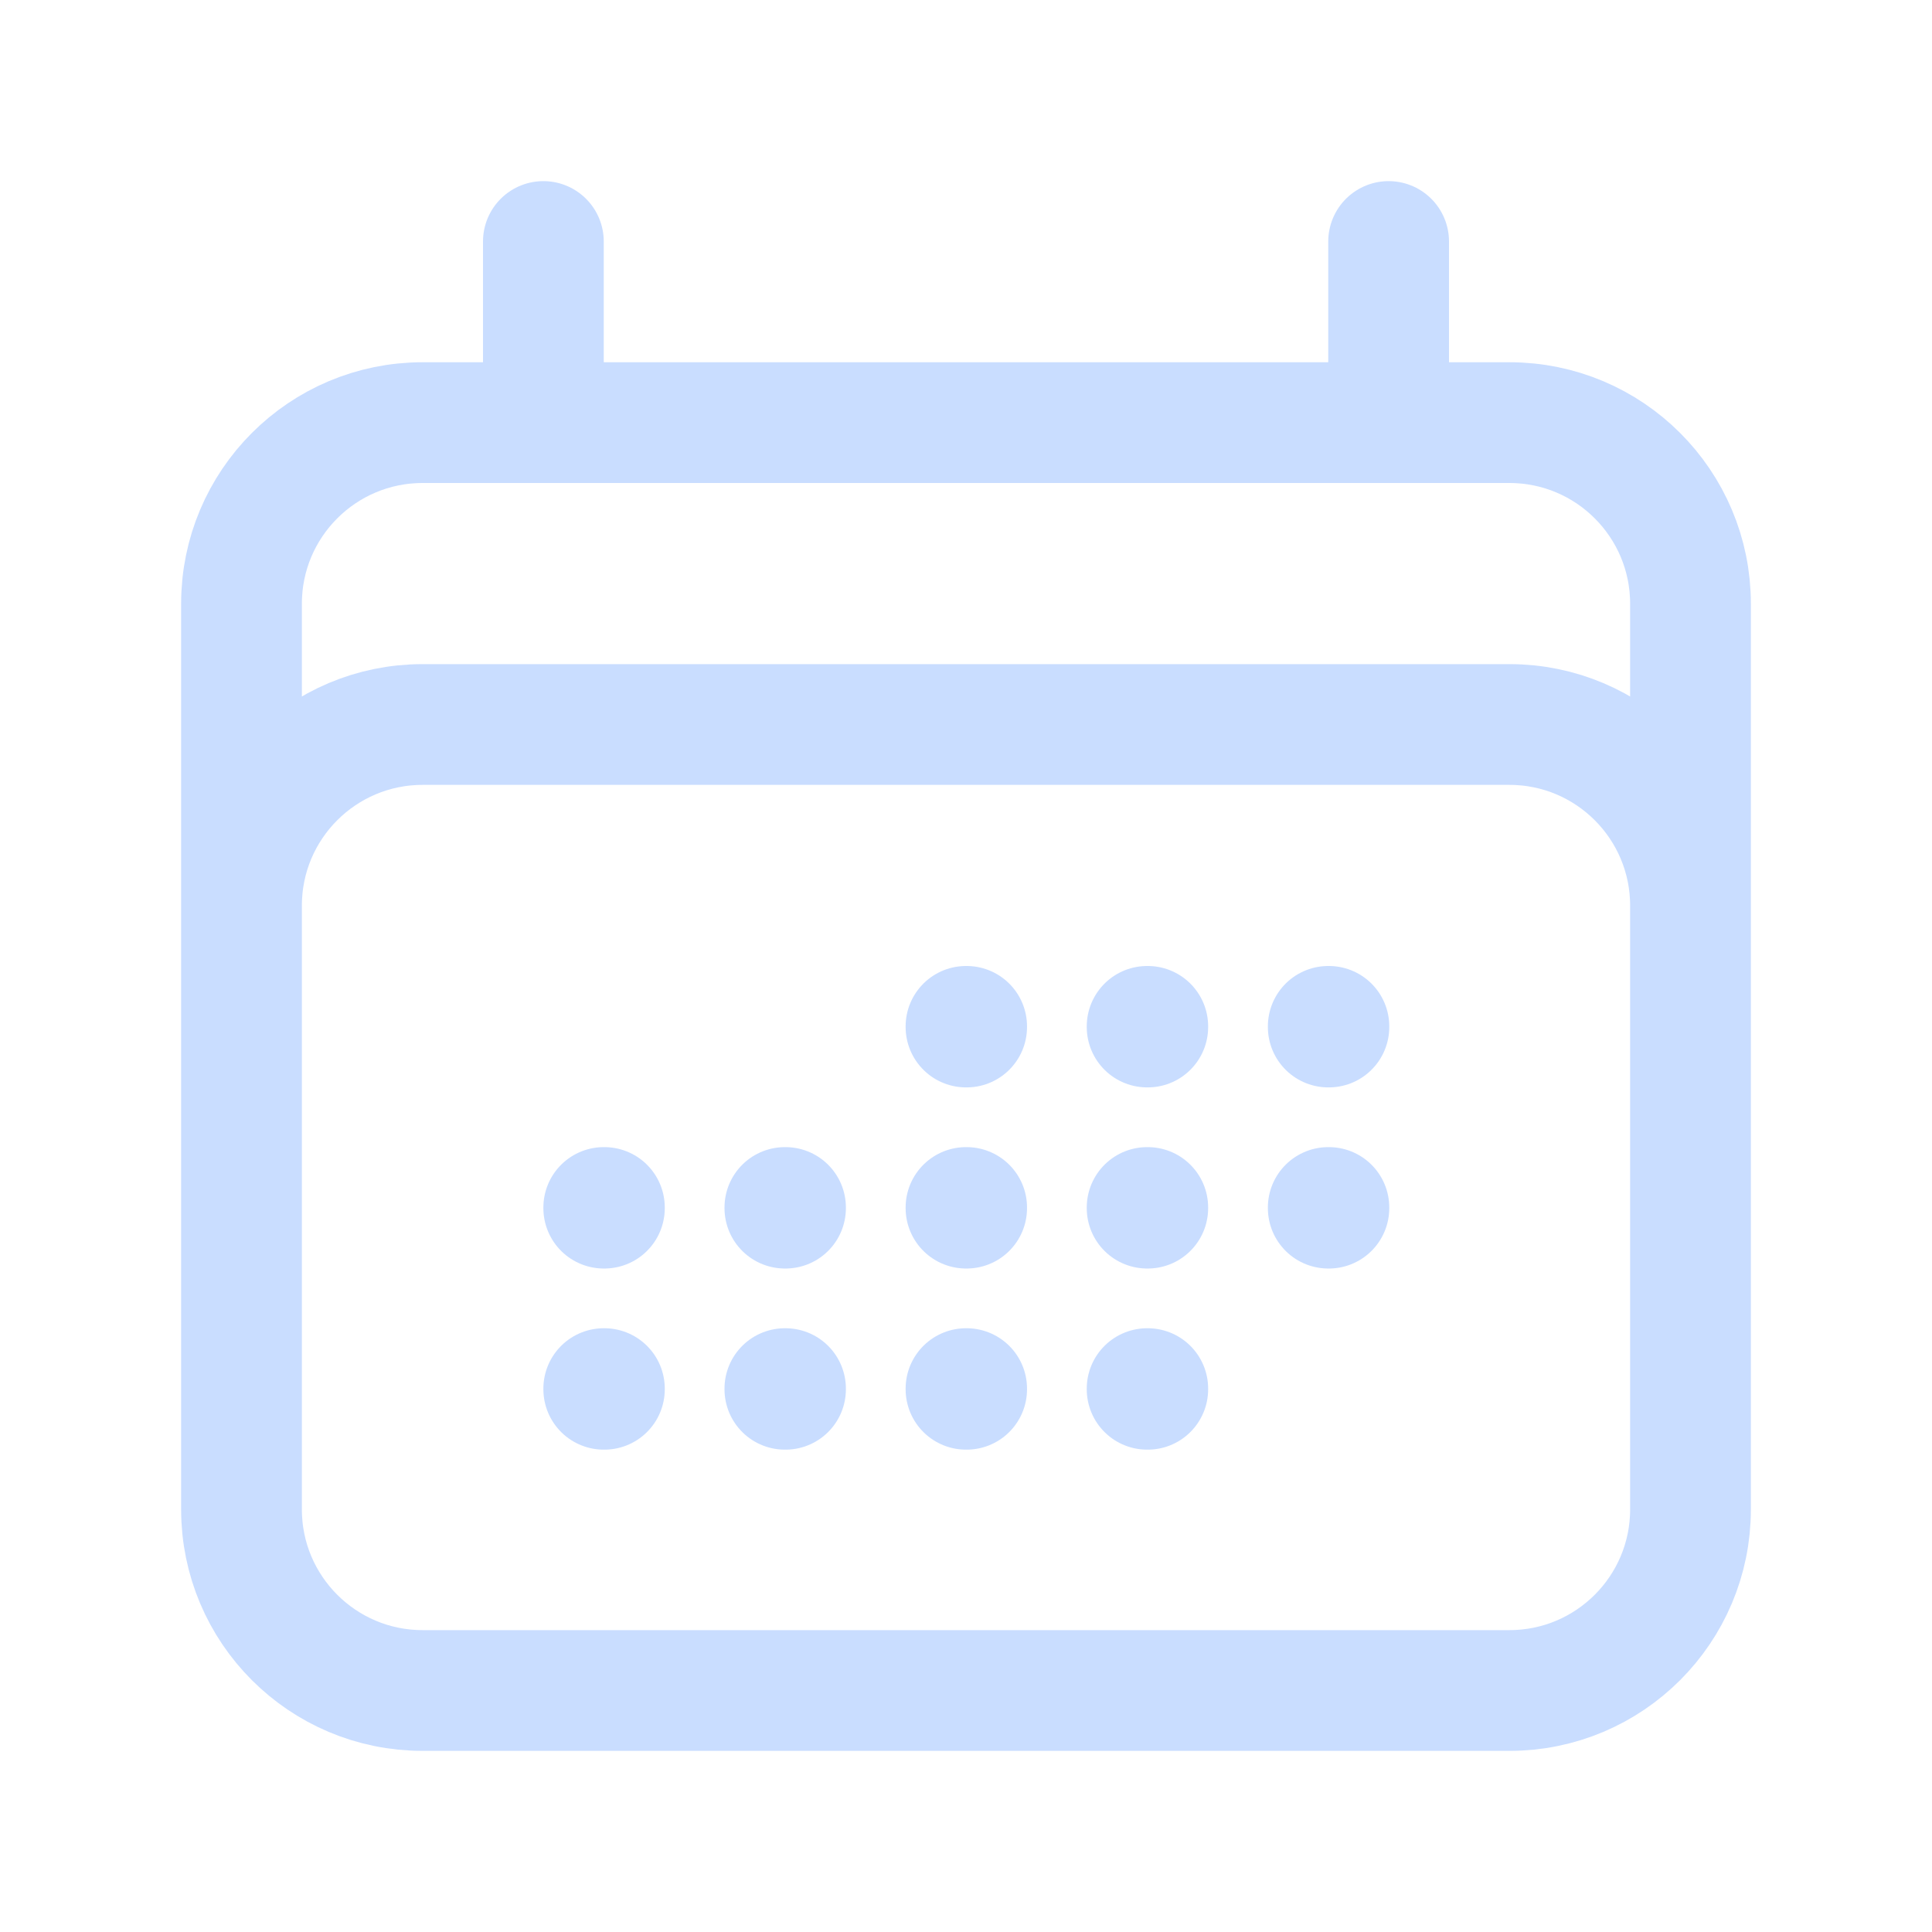
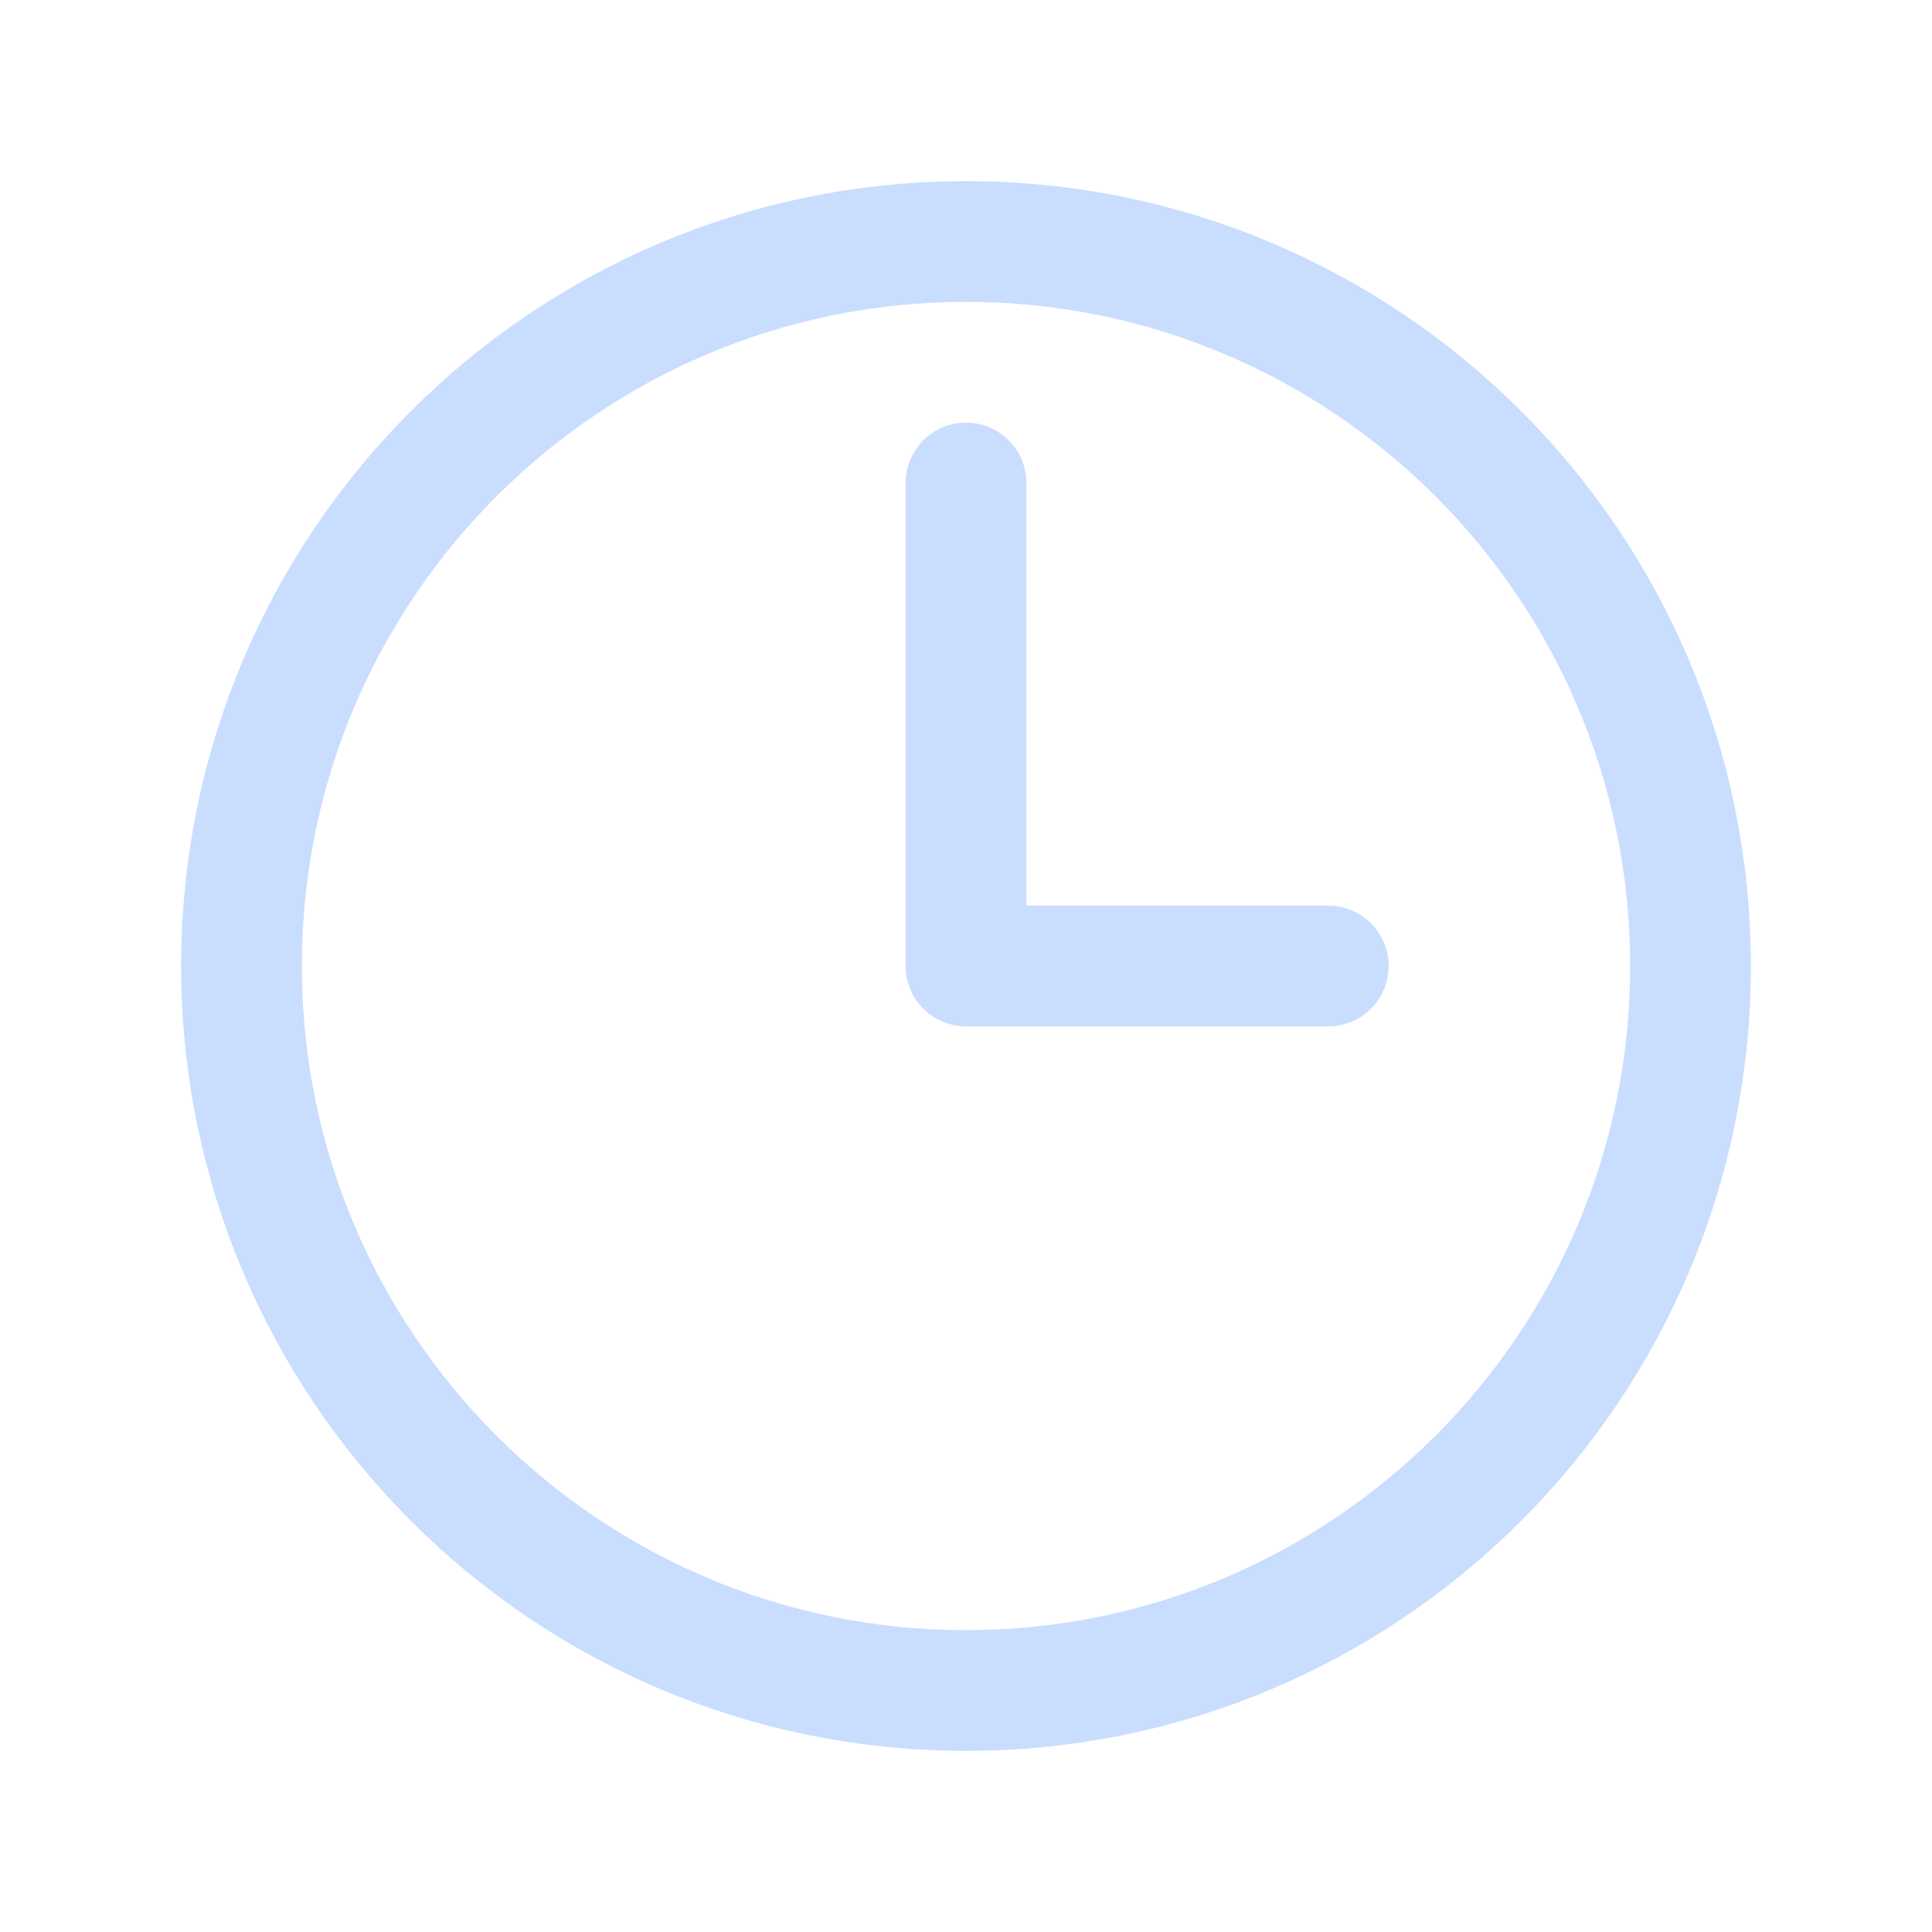
<svg xmlns="http://www.w3.org/2000/svg" fill="none" viewBox="0 0 24 24" stroke-width="1.5" stroke="#C9DDFF" class="size-6">
-   <path stroke-linecap="round" stroke-linejoin="round" d="M6.75 3v2.25M17.25 3v2.25M3 18.75V7.5a2.25 2.25 0 0 1 2.25-2.25h13.5A2.25 2.25 0 0 1 21 7.5v11.25m-18 0A2.25 2.25 0 0 0 5.25 21h13.5A2.25 2.25 0 0 0 21 18.75m-18 0v-7.5A2.25 2.25 0 0 1 5.25 9h13.5A2.25 2.25 0 0 1 21 11.25v7.5m-9-6h.008v.008H12v-.008ZM12 15h.008v.008H12V15Zm0 2.25h.008v.008H12v-.008ZM9.75 15h.008v.008H9.75V15Zm0 2.25h.008v.008H9.75v-.008ZM7.5 15h.008v.008H7.5V15Zm0 2.25h.008v.008H7.5v-.008Zm6.75-4.5h.008v.008h-.008v-.008Zm0 2.25h.008v.008h-.008V15Zm0 2.25h.008v.008h-.008v-.008Zm2.25-4.5h.008v.008H16.5v-.008Zm0 2.25h.008v.008H16.5V15Z" />
+   <path stroke-linecap="round" stroke-linejoin="round" d="M12 6v6h4.5m4.5 0a9 9 0 1 1-18 0 9 9 0 0 1 18 0Z" />
</svg>
